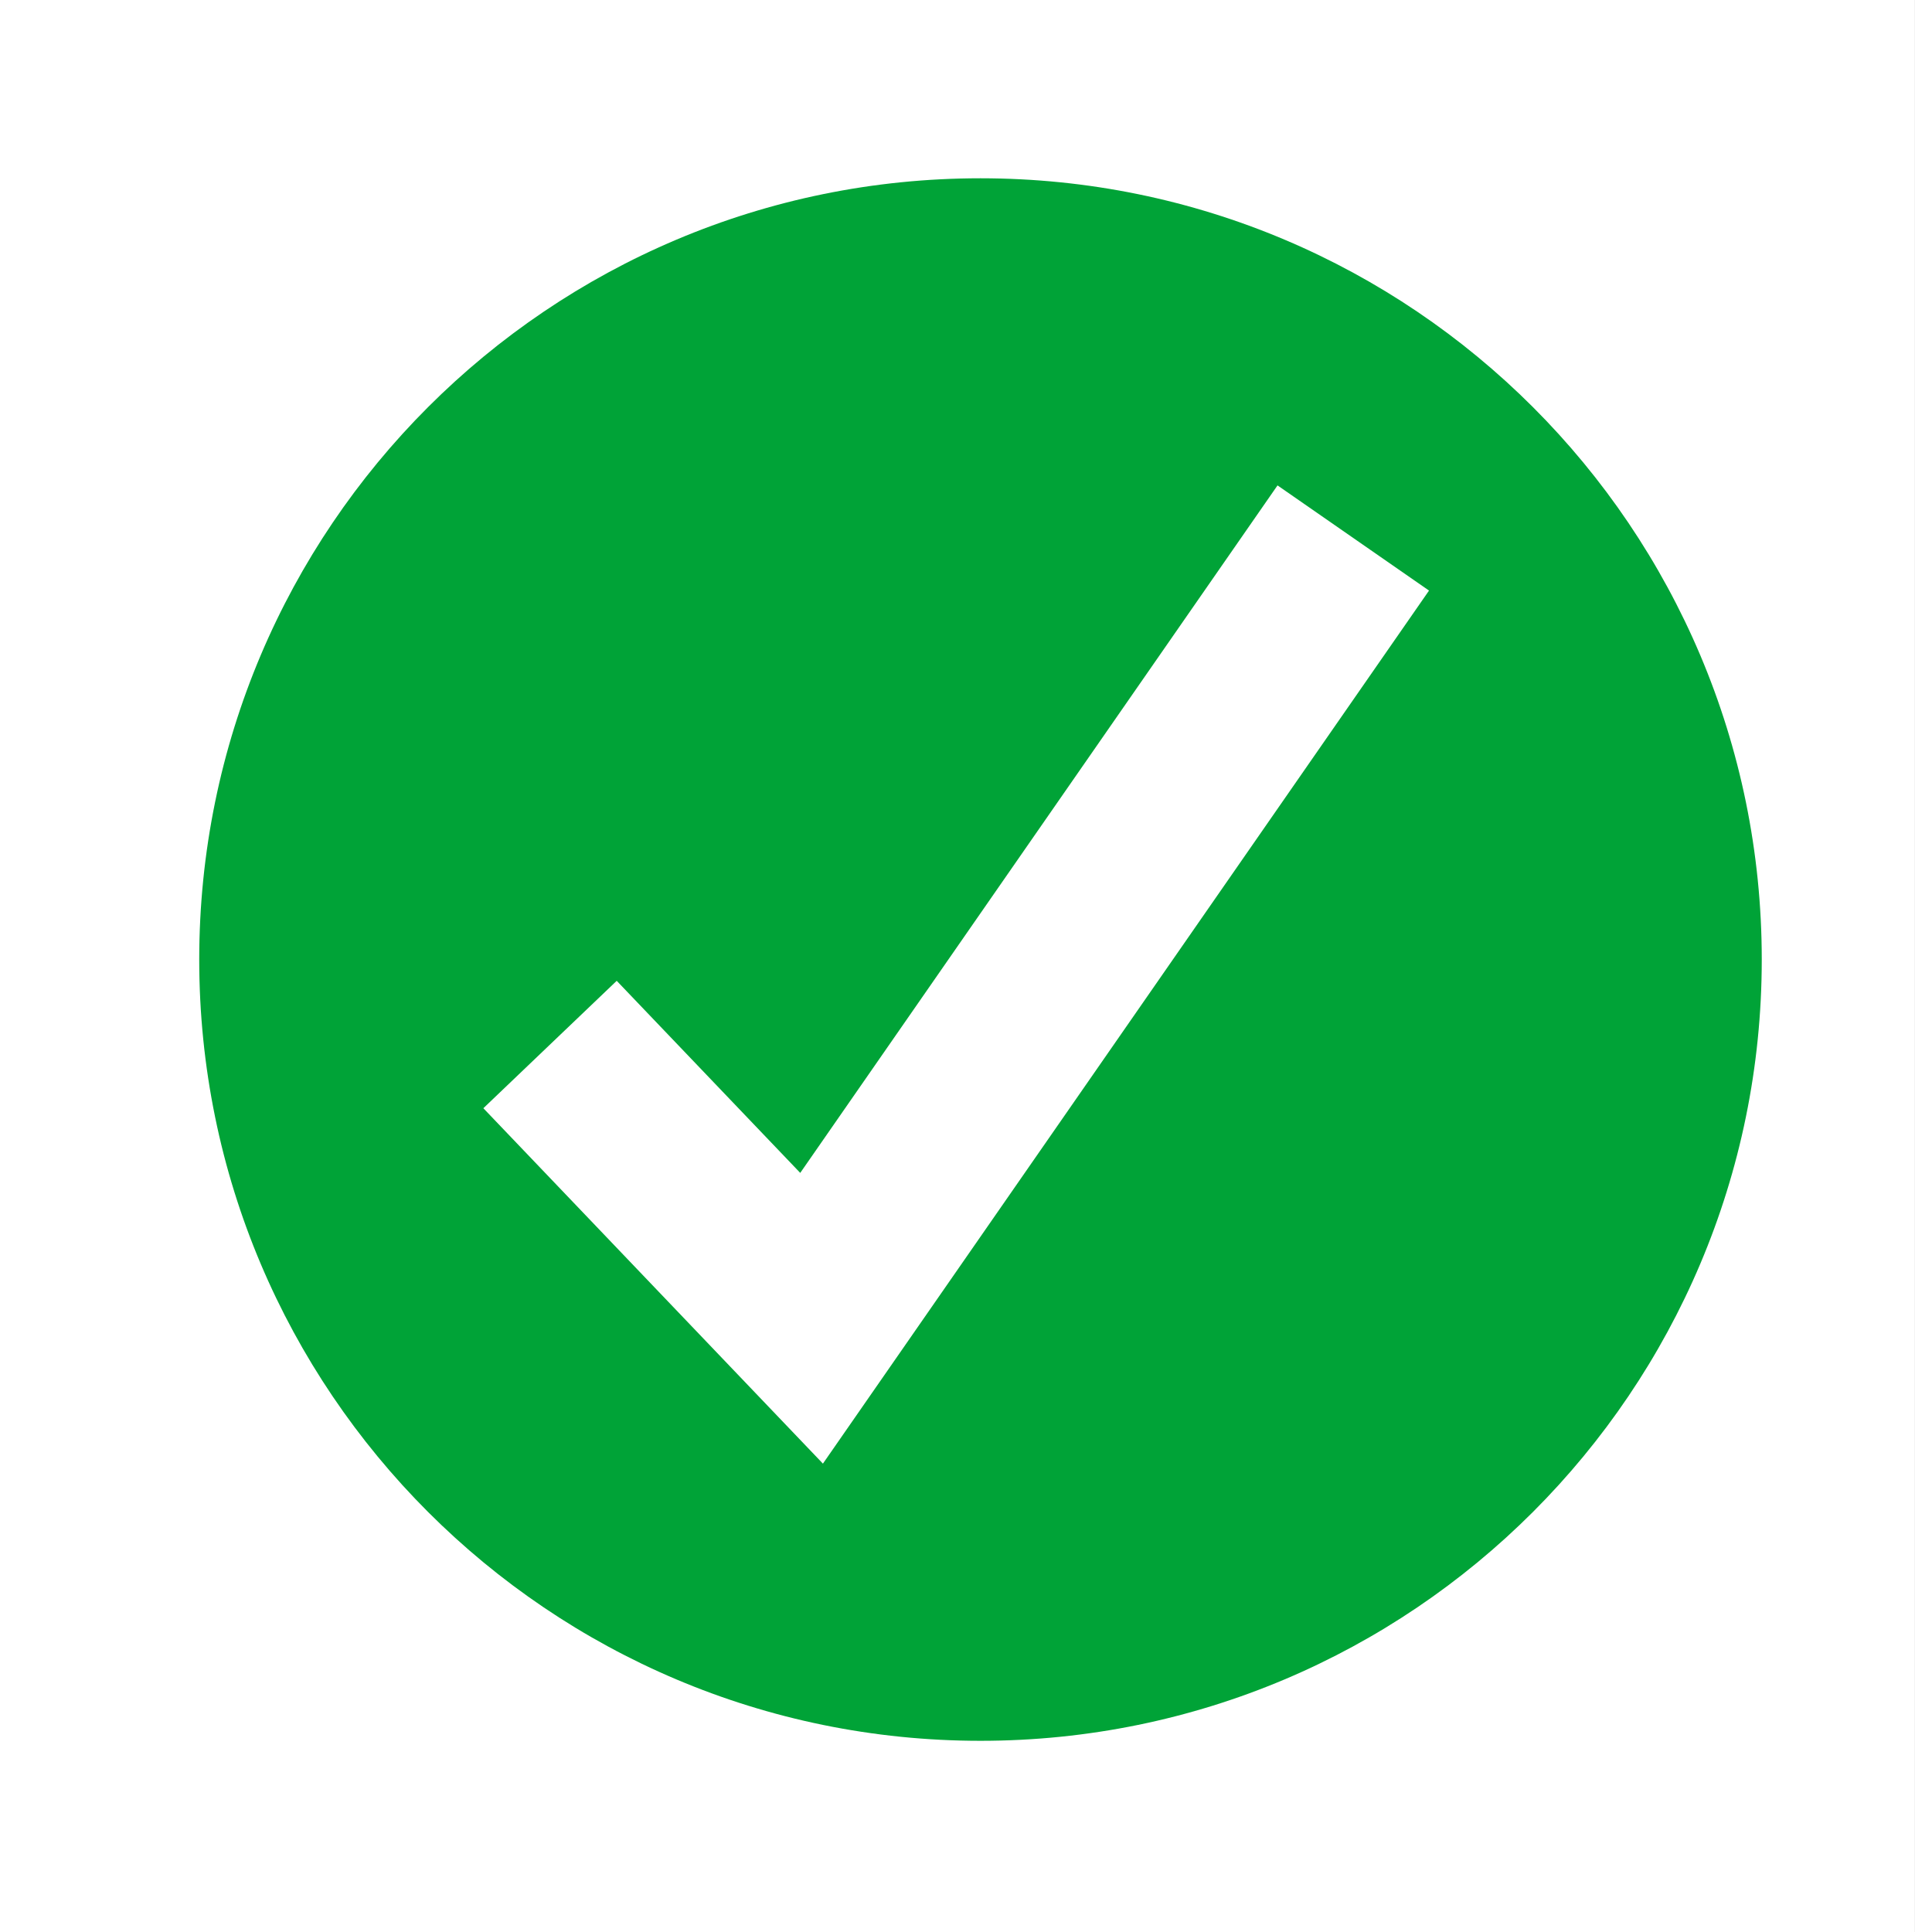
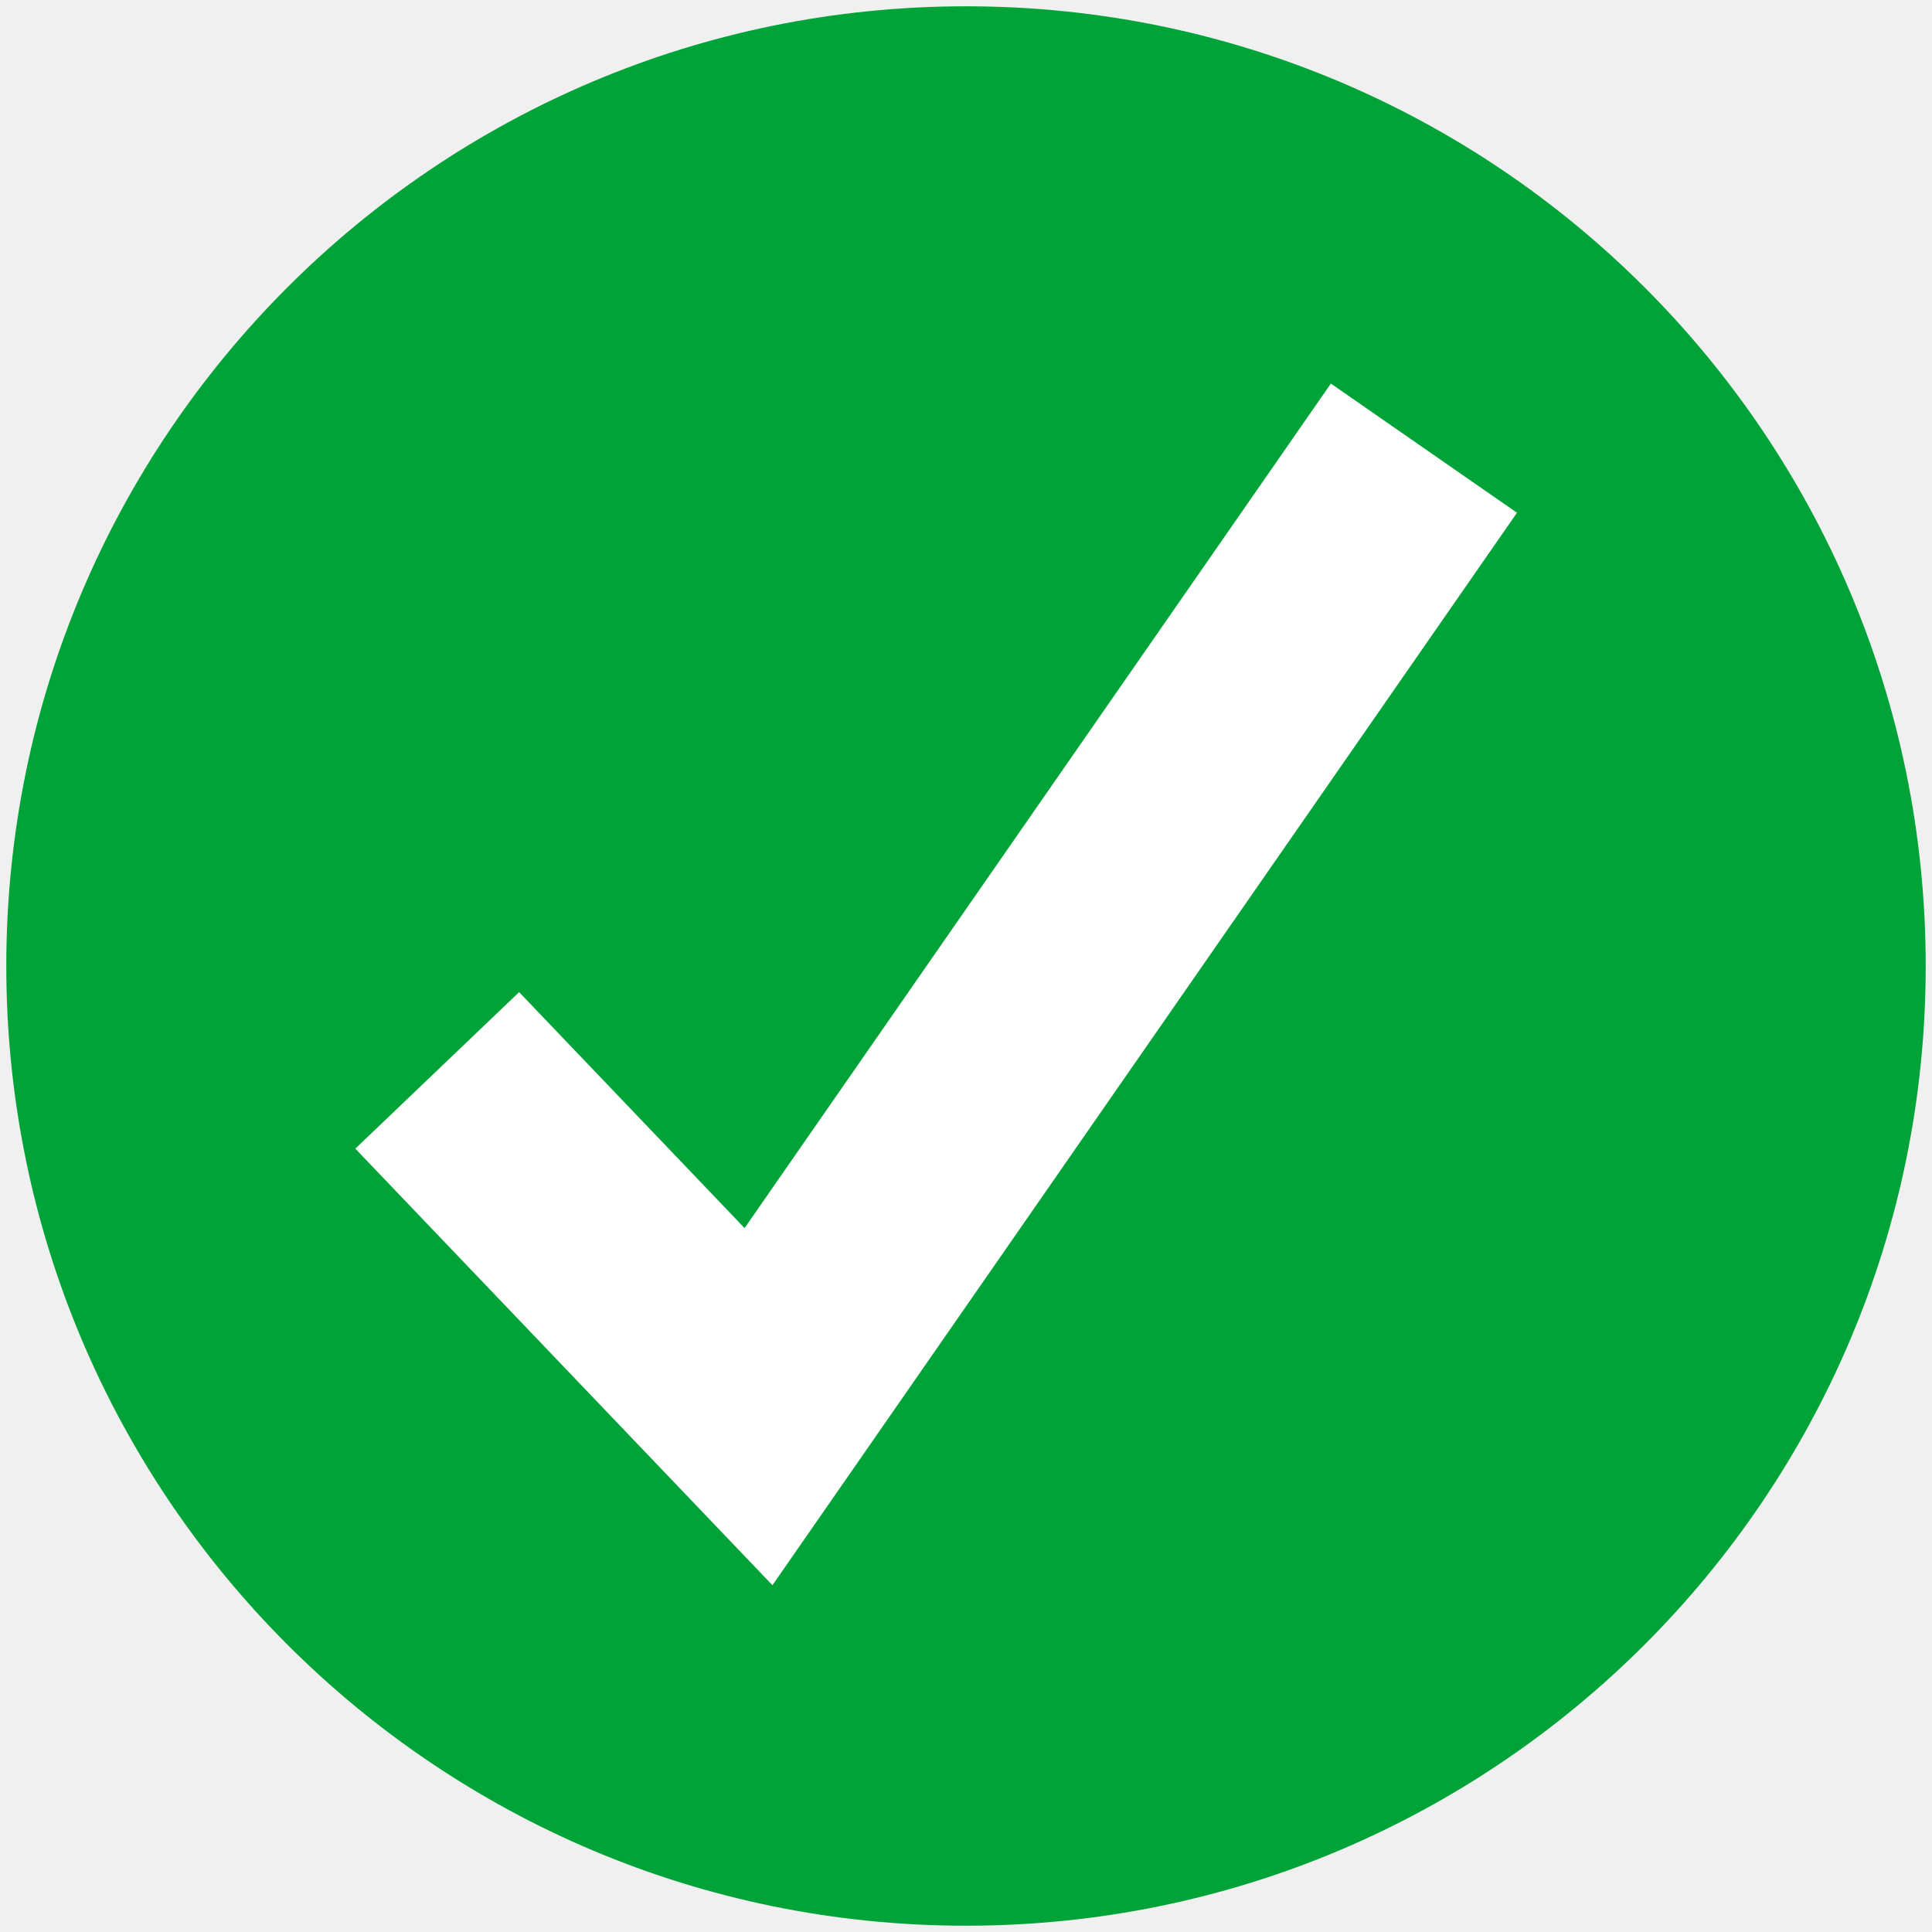
- <svg xmlns="http://www.w3.org/2000/svg" version="1.1" viewBox="556.111 310.2 373.689 377.12" width="373.689" height="377.12">
+ <svg xmlns="http://www.w3.org/2000/svg" version="1.1" viewBox="459 394 307 307" width="307" height="307">
  <defs />
-   <g id="Canvas_1" fill="none" stroke-dasharray="none" stroke-opacity="1" stroke="none" fill-opacity="1">
-     <rect fill="white" x="556.111" y="310.2" width="373.689" height="377.12" />
-     <g id="Canvas_1_Layer_1">
-       <g id="Group_10">
-         <g id="Graphic_9">
-           <circle cx="747.5" cy="497.5" r="152.5" fill="#00a337" />
-         </g>
-         <g id="Line_8">
-           <path d="M 810 430 L 714.529 567.52 L 675.911 527.101" stroke="white" stroke-linecap="square" stroke-linejoin="miter" stroke-dasharray="576.0,324.0" stroke-width="36" />
-         </g>
-       </g>
-     </g>
+   <g fill="none" stroke-dasharray="none" stroke-opacity="1" stroke="none" fill-opacity="1">
+     <circle cx="612.5" cy="547.5" r="152.5" fill="#00a337" />
+     <path d="M 660.214 469.735 L 564.743 607.255 L 592.543 605.085 L 553.925 564.666 L 541.49 551.652 L 515.461 576.522 L 527.896 589.536 L 566.514 629.954 L 581.743 645.893 L 594.315 627.785 L 689.786 490.265 L 700.051 475.479 L 670.479 454.949 Z" fill="white" />
  </g>
</svg>
